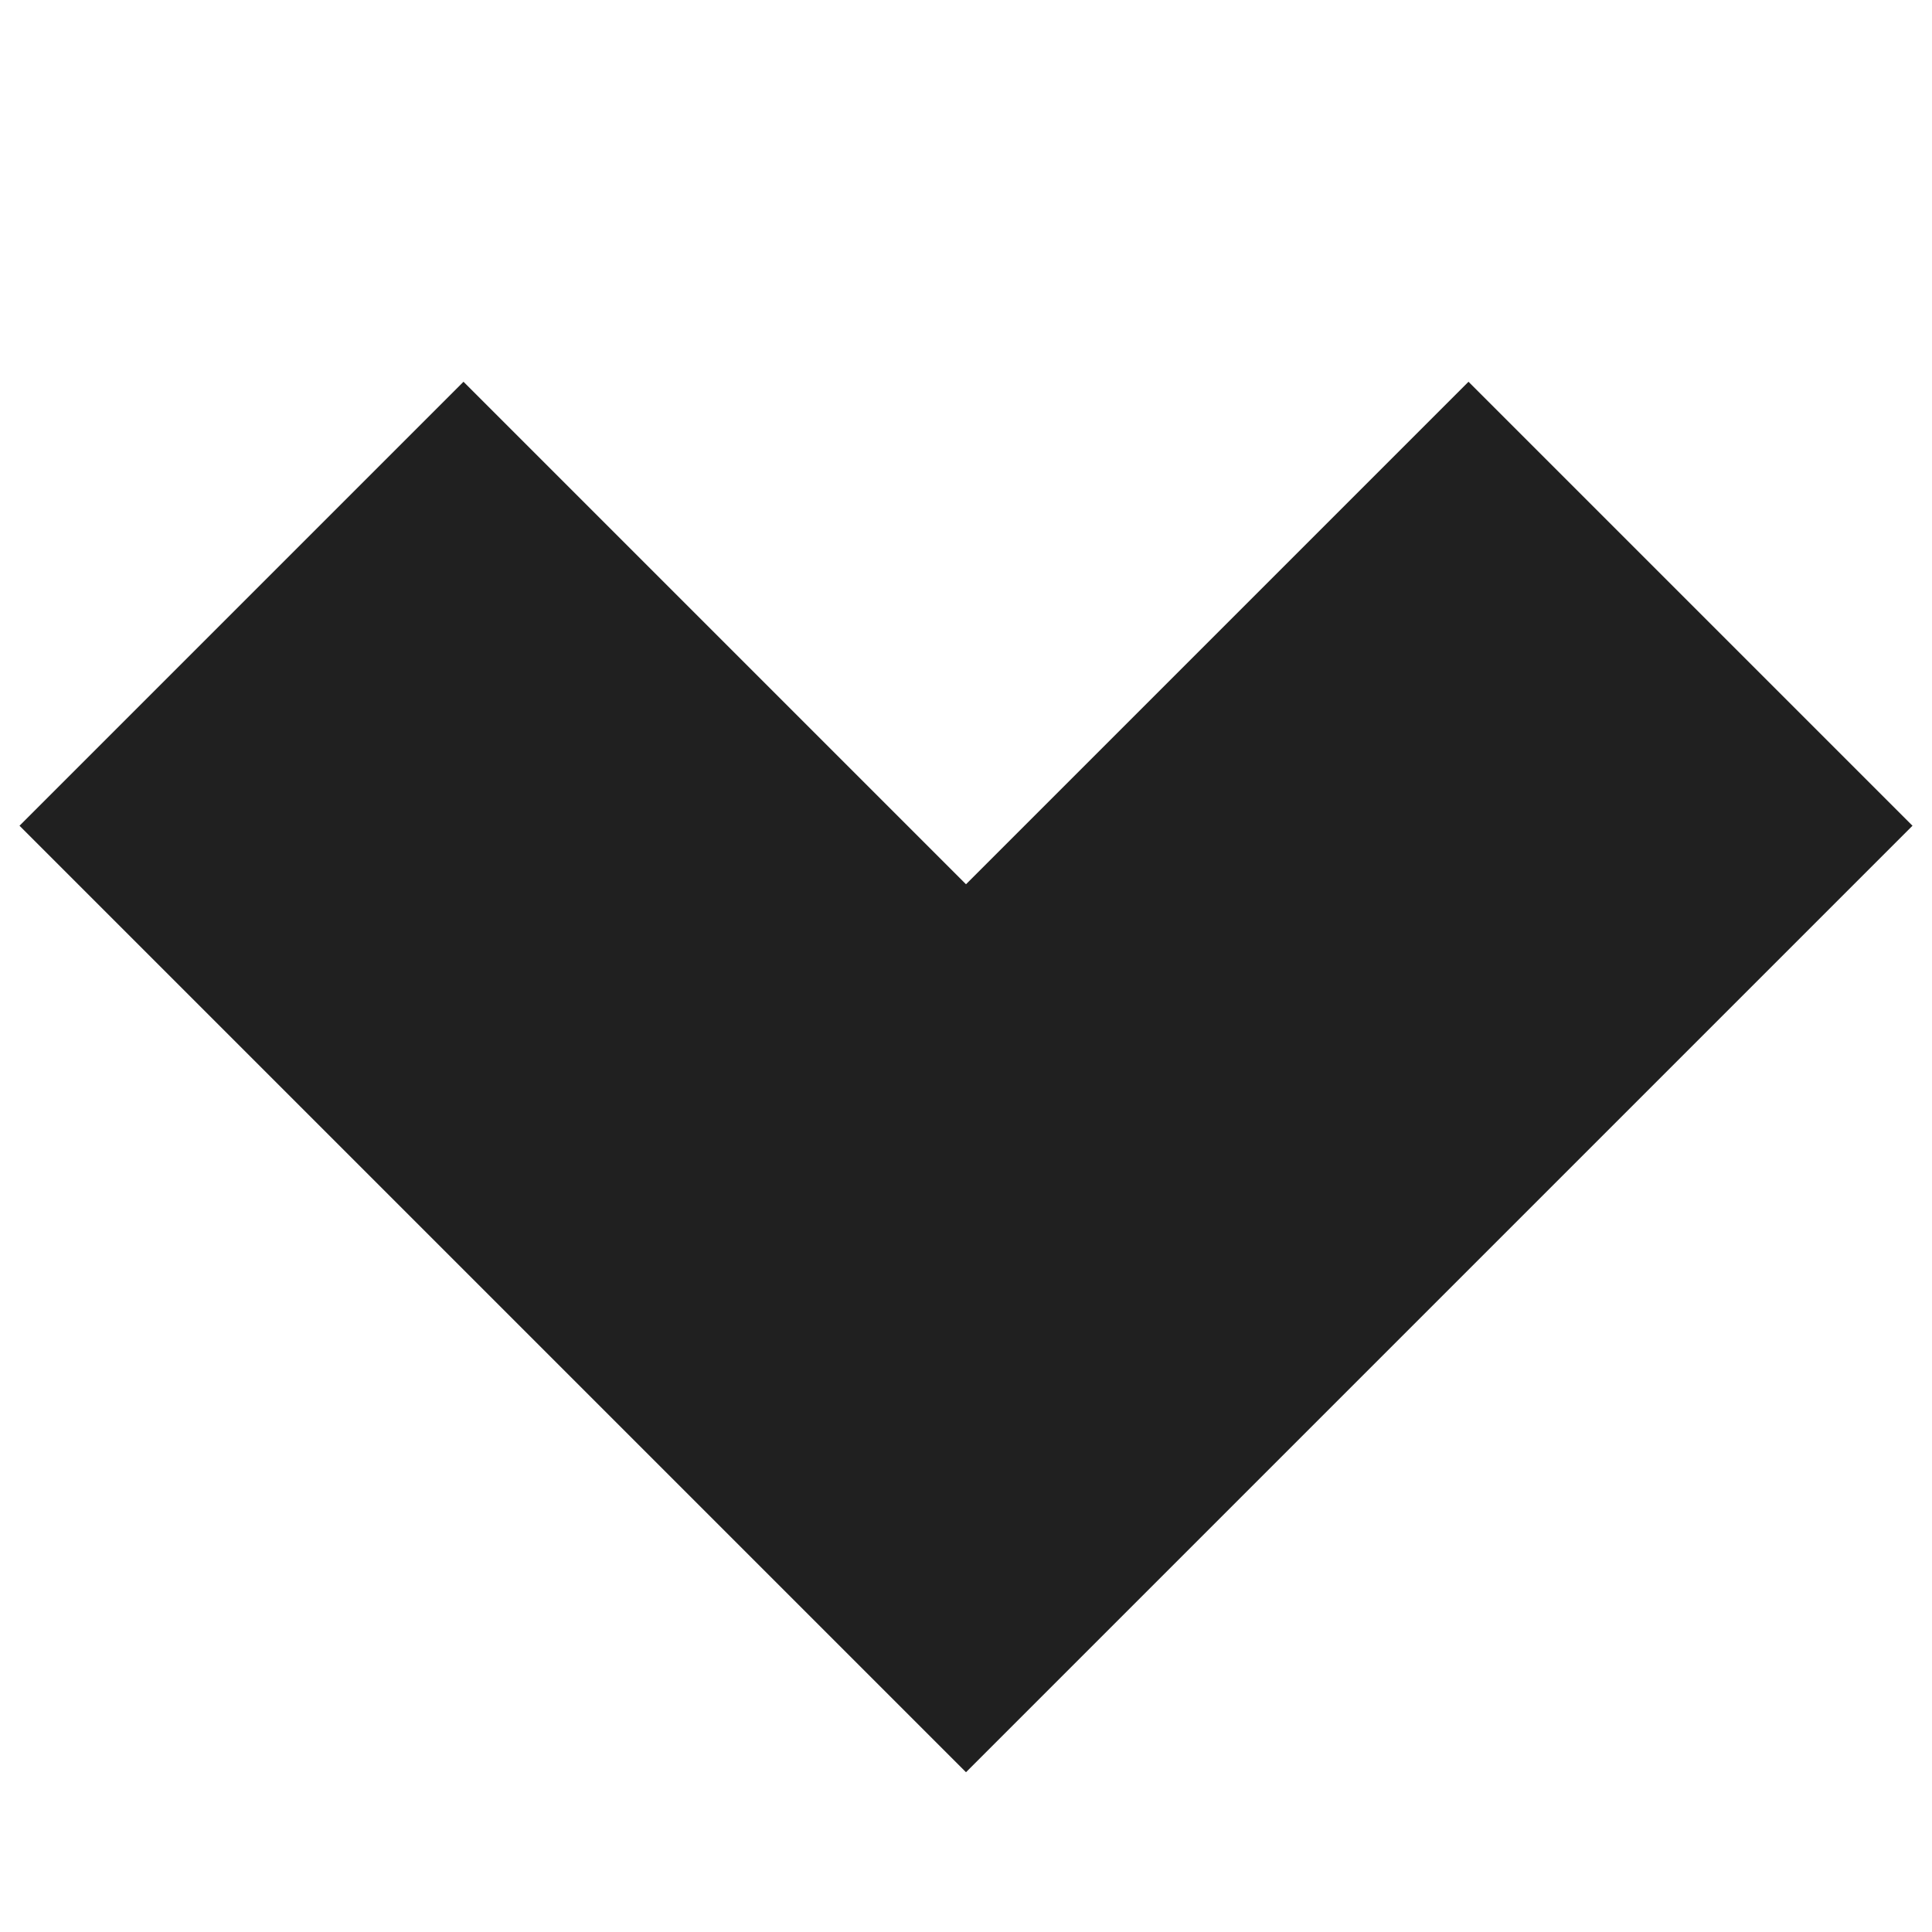
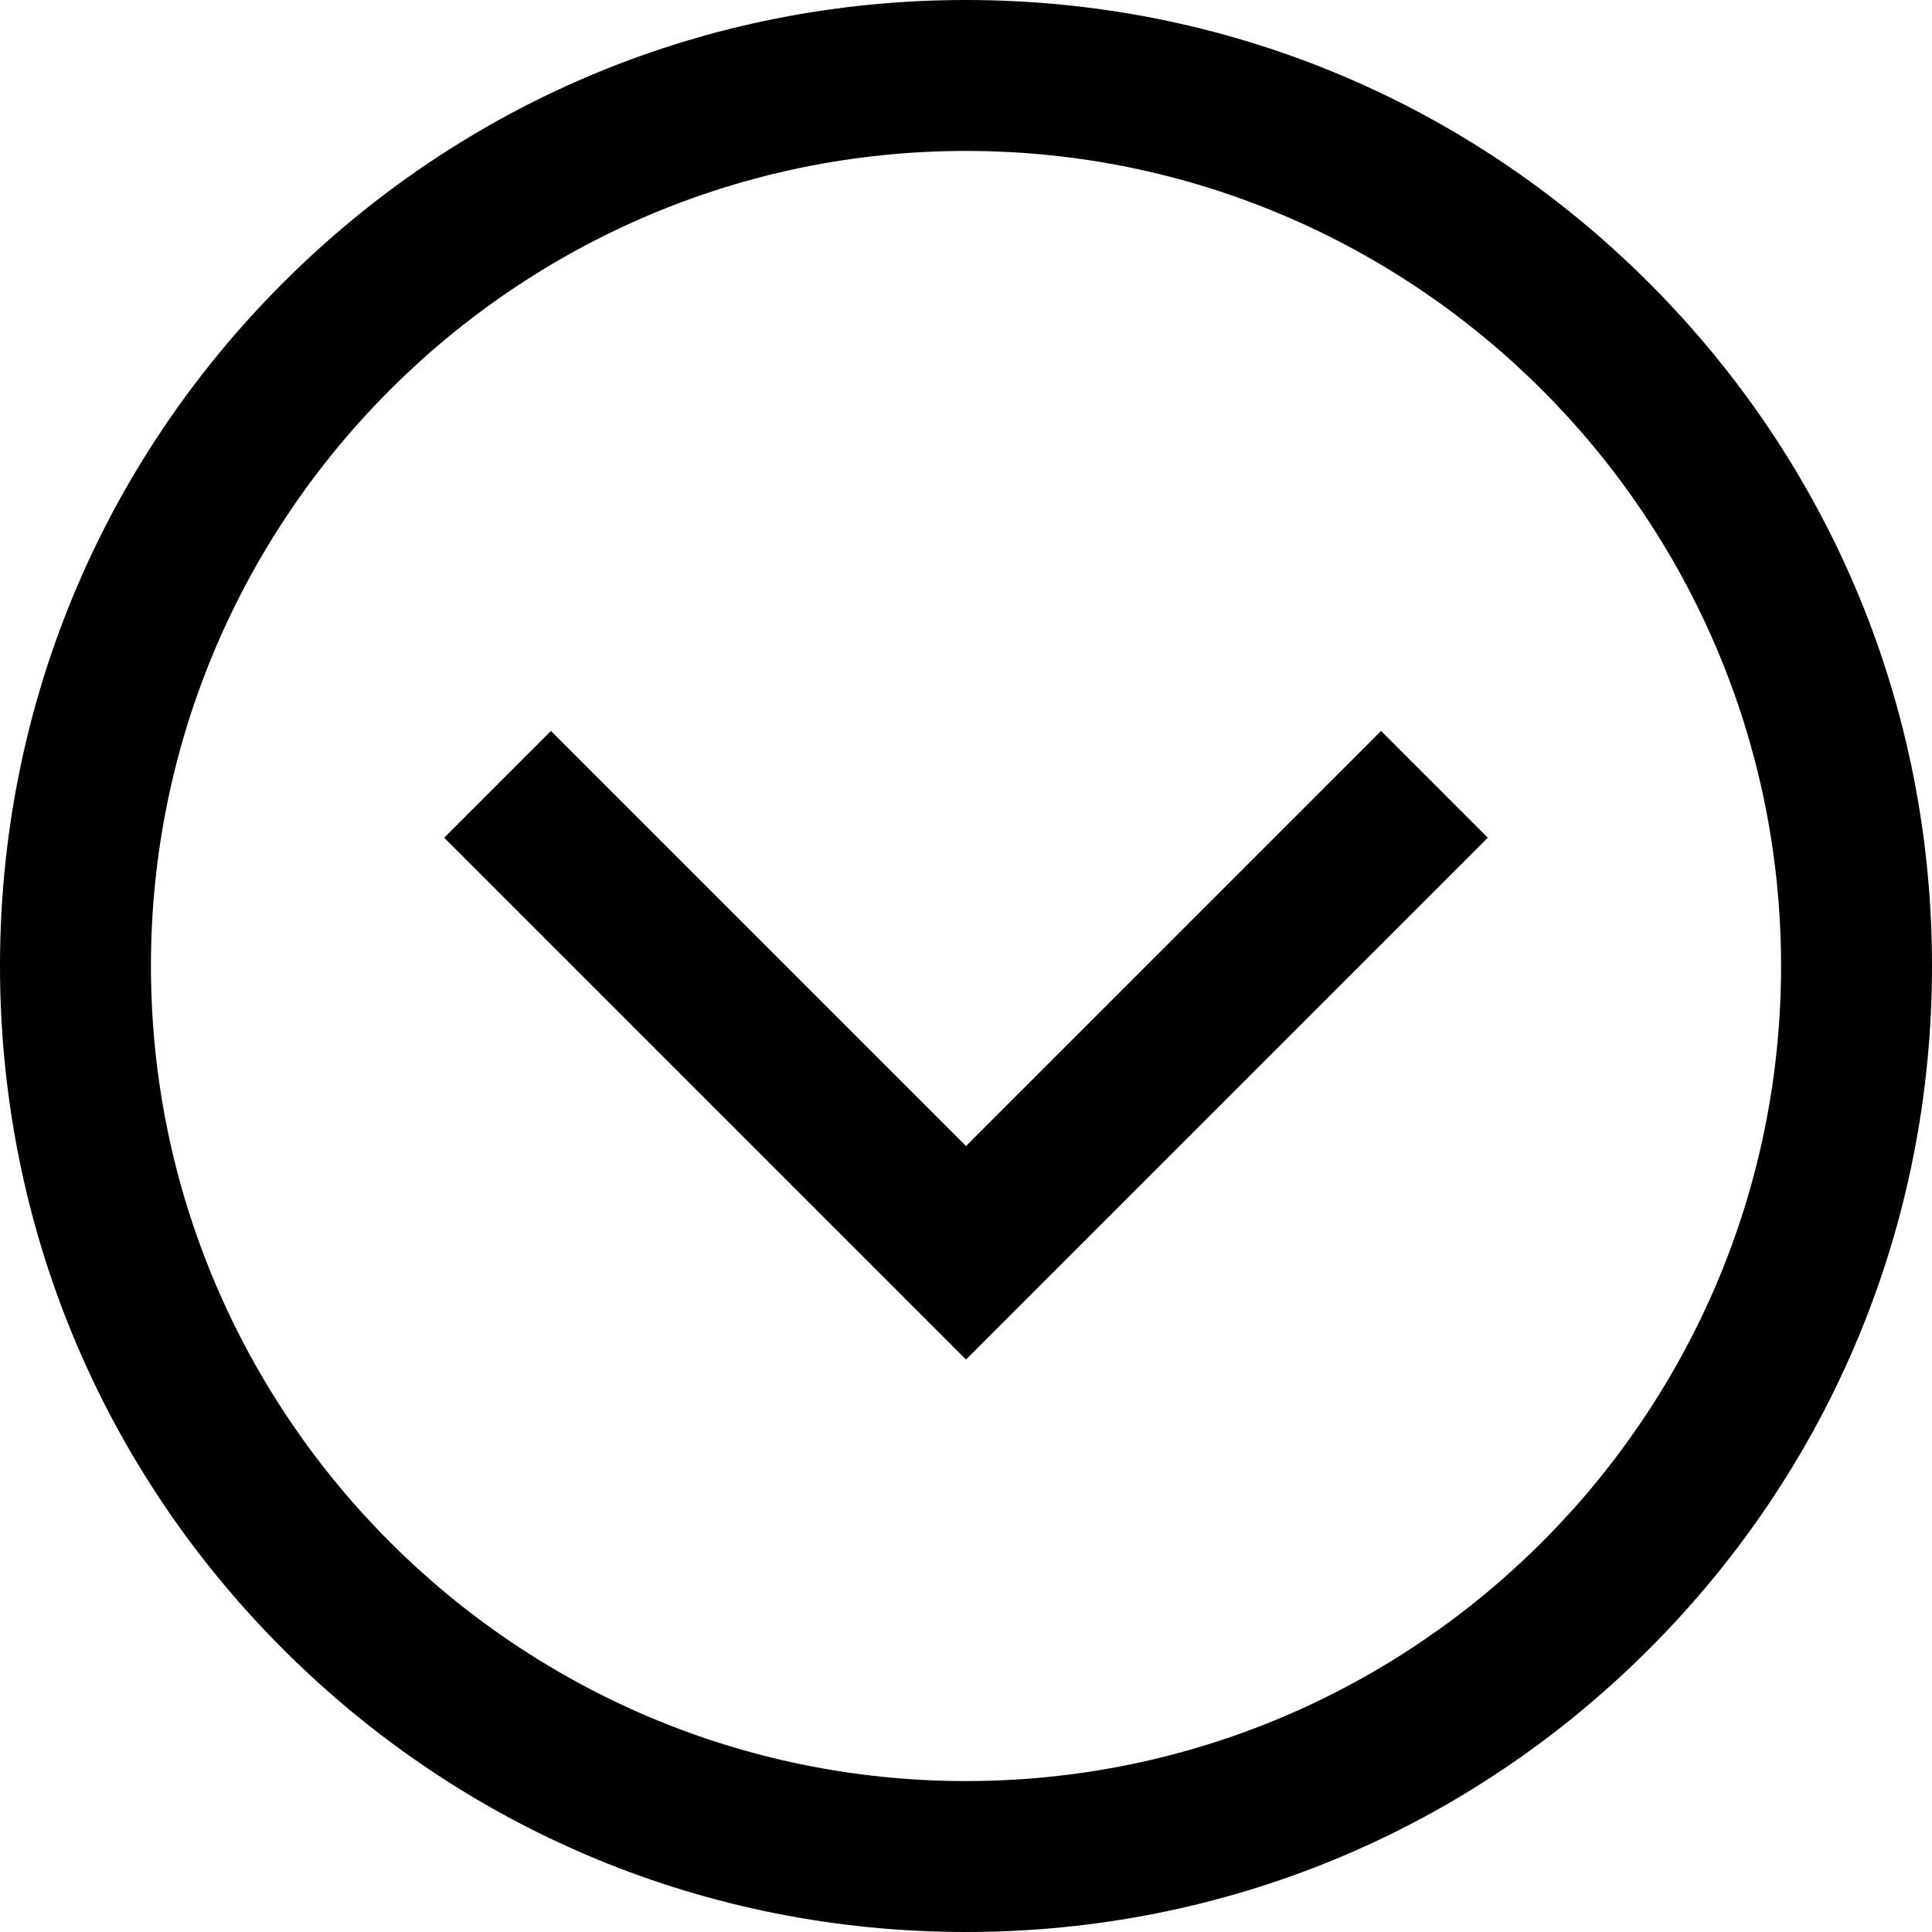
- <svg xmlns="http://www.w3.org/2000/svg" width="16" height="16" viewBox="0 0 16 16" id="svg4136" version="1.1">
-   <defs id="defs4138" />
-   <g id="layer1" transform="translate(0,-1036.362)">
-     <path style="fill:none;fill-rule:evenodd;stroke:#202020;stroke-width:5.2;stroke-linecap:butt;stroke-linejoin:miter;stroke-miterlimit:4;stroke-dasharray:none;stroke-opacity:1" d="m 2,1041.362 6,6 6,-6" id="path4157" />
-   </g>
+ <svg xmlns="http://www.w3.org/2000/svg" height="512pt" viewBox="0 0 512 512" width="512pt">
+   <path d="m256 512c-68.379 0-132.668-26.629-181.02-74.98-48.352-48.352-74.98-112.641-74.98-181.02s26.629-132.668 74.98-181.02c48.352-48.352 112.641-74.98 181.02-74.98s132.668 26.629 181.02 74.98c48.352 48.352 74.98 112.641 74.98 181.02s-26.629 132.668-74.98 181.02c-48.352 48.352-112.641 74.98-181.02 74.98zm0-472c-119.102 0-216 96.898-216 216s96.898 216 216 216 216-96.898 216-216-96.898-216-216-216zm138.285 182-28.285-28.285-110 110-110-110-28.285 28.285 138.285 138.285zm0 0" />
</svg>
